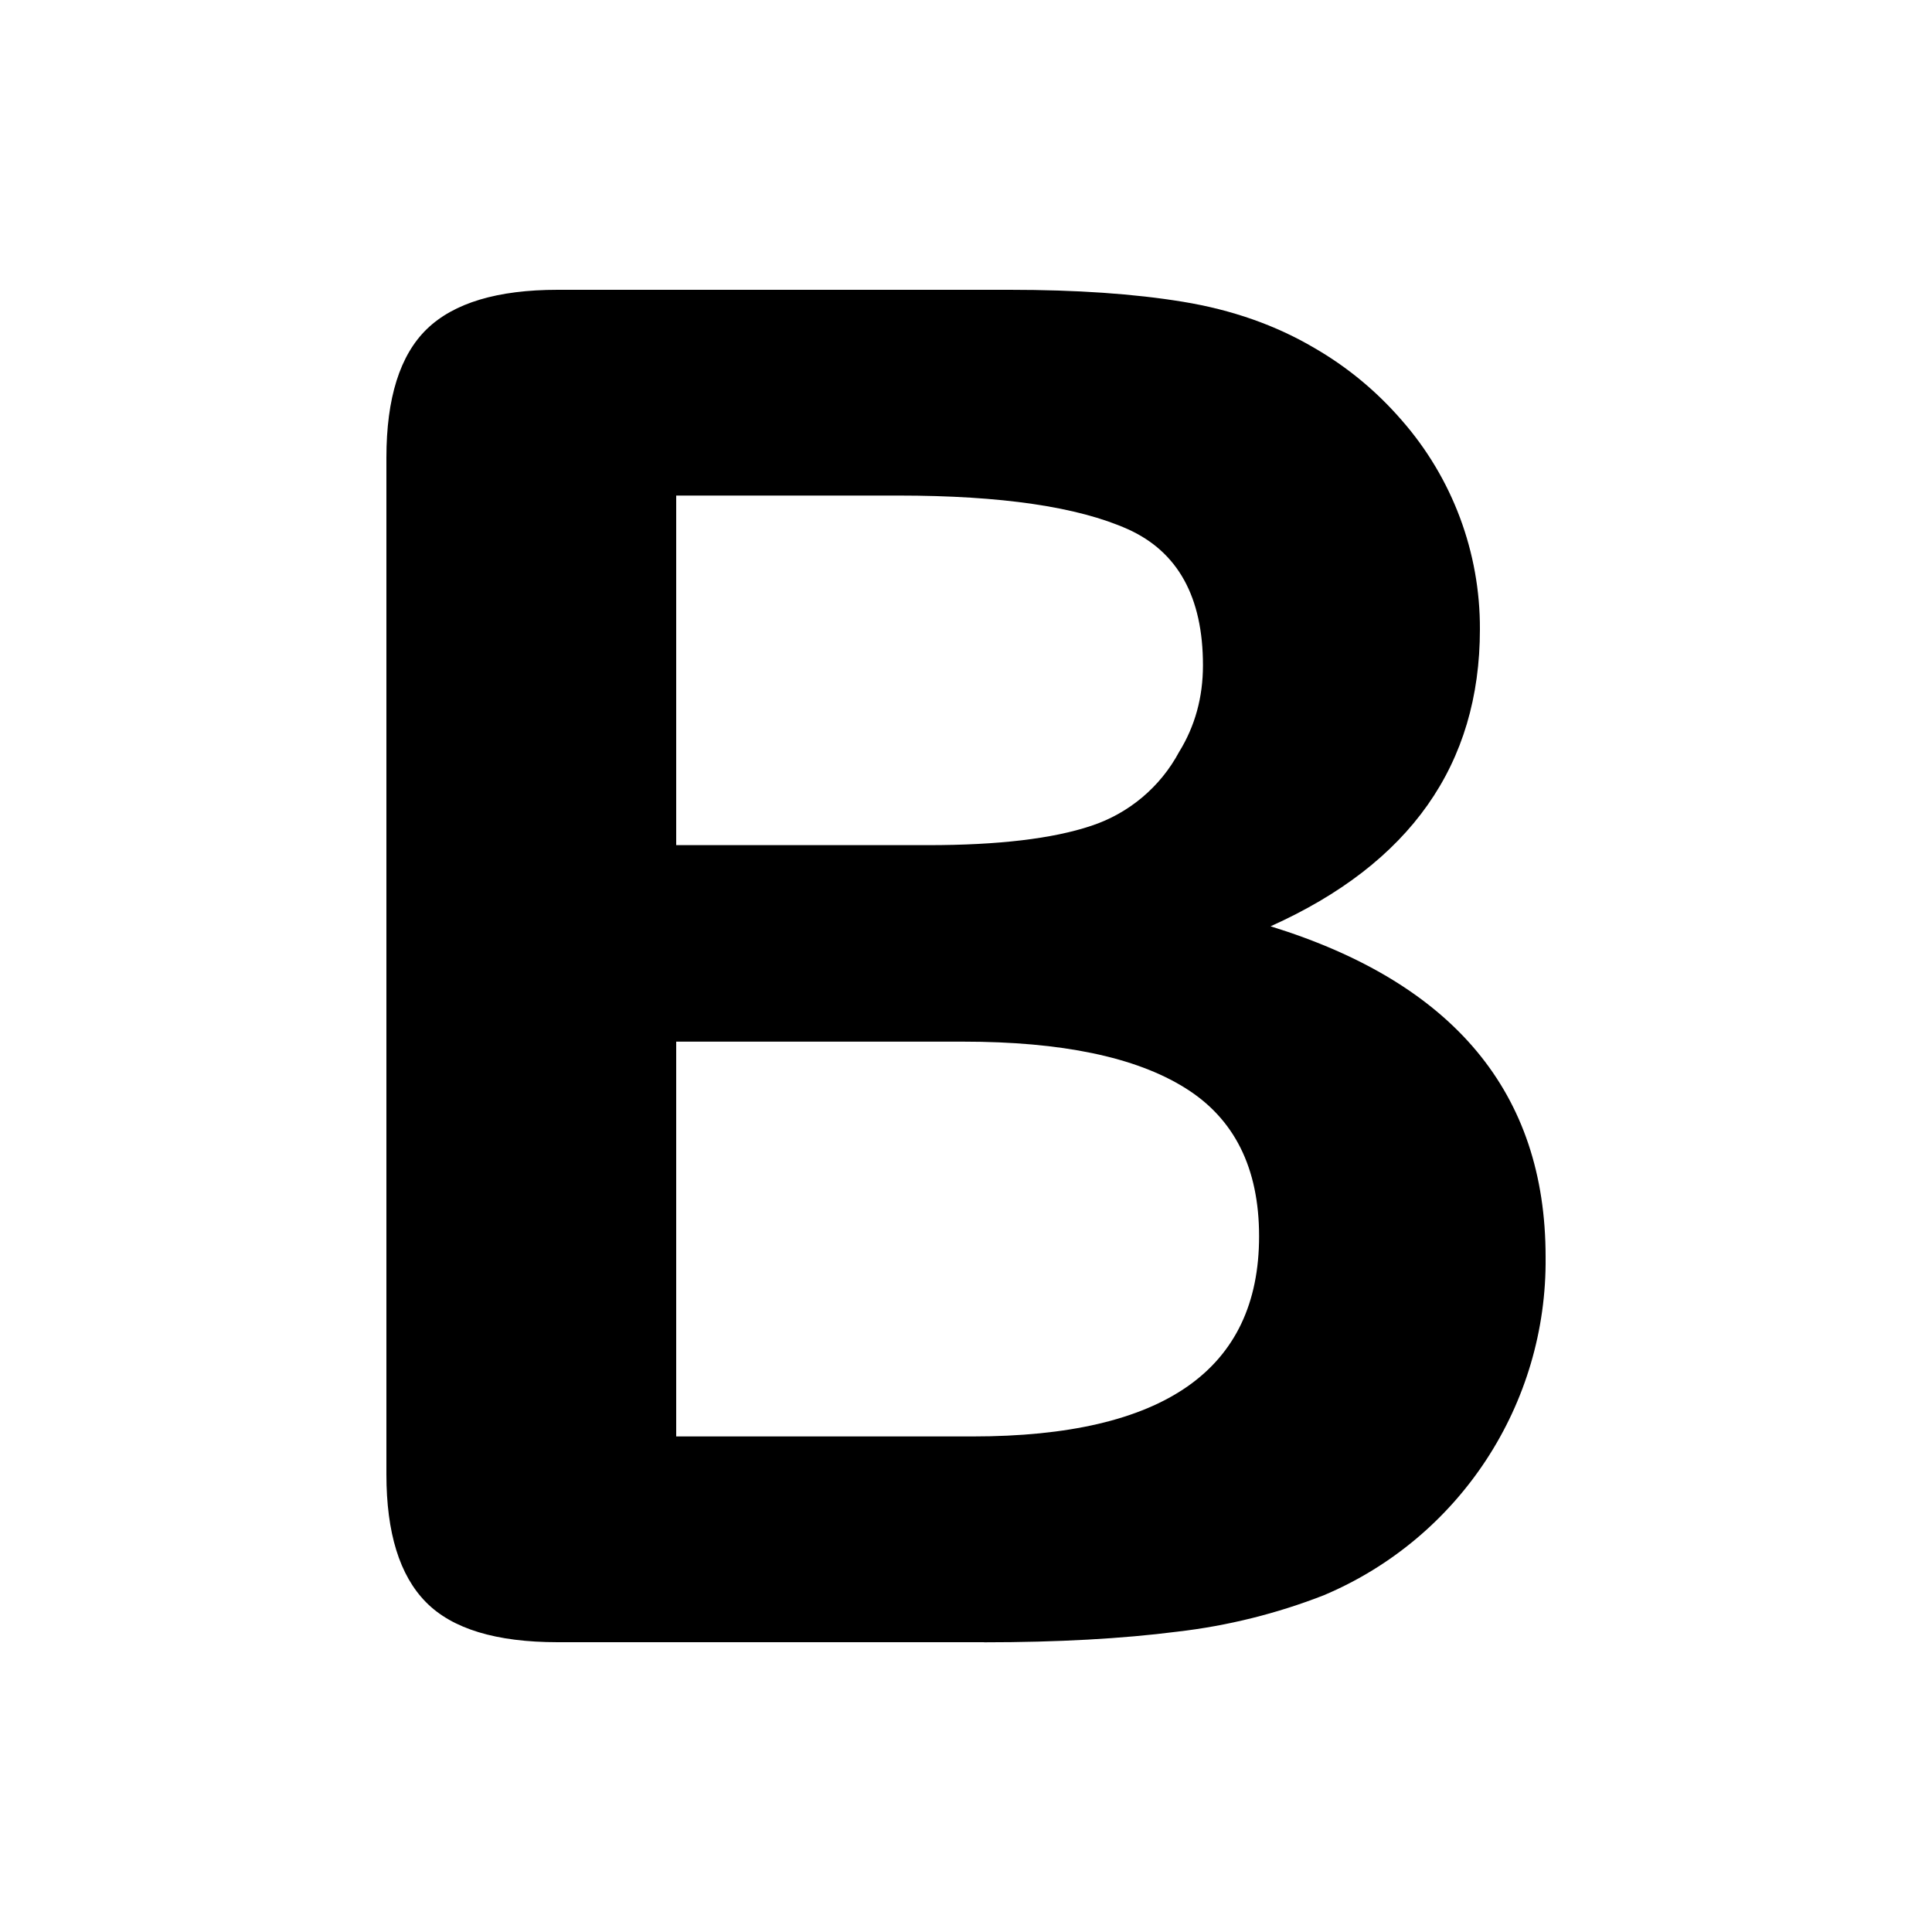
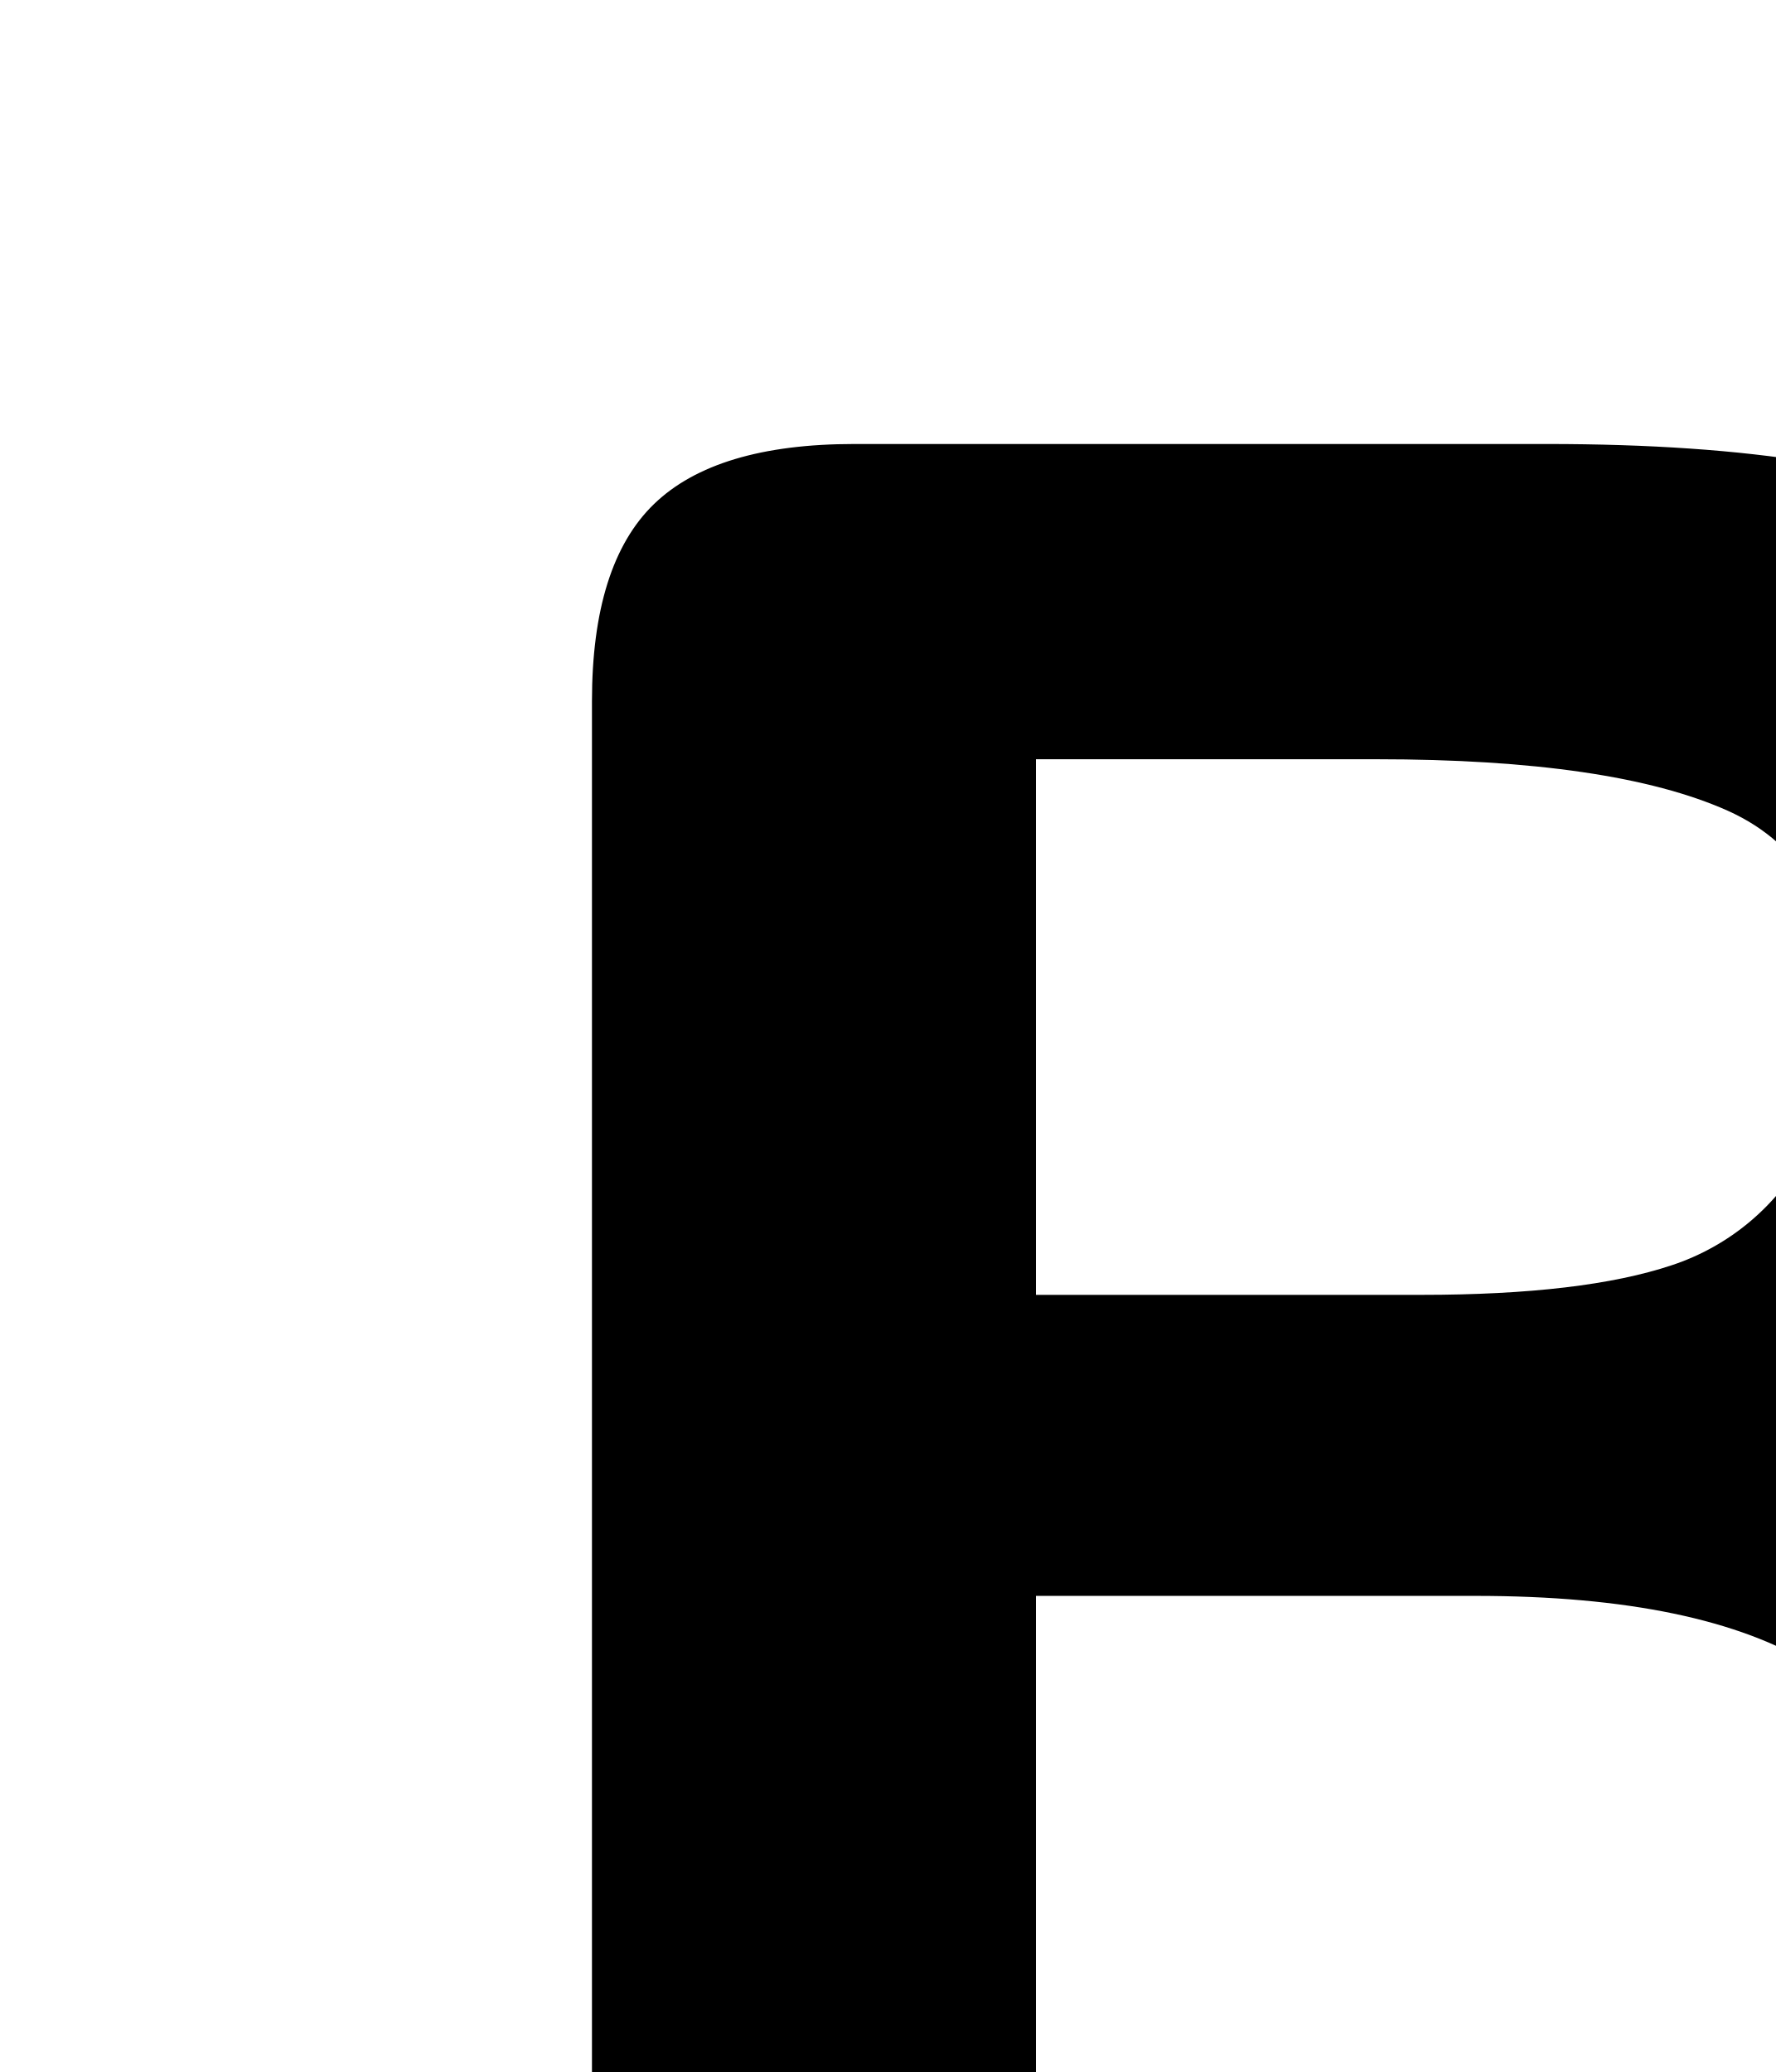
- <svg xmlns="http://www.w3.org/2000/svg" width="20" height="20">
+ <svg xmlns="http://www.w3.org/2000/svg">
  <path d="M10.187 17H5.773c-.637 0-1.092-.138-1.364-.415-.273-.277-.409-.718-.409-1.323V4.738c0-.617.14-1.062.419-1.332.279-.27.73-.406 1.354-.406h4.68c.69 0 1.288.041 1.793.124.506.083.96.242 1.36.478.341.197.644.447.906.75a3.262 3.262 0 0 1 .808 2.162c0 1.401-.722 2.426-2.167 3.075C15.05 10.175 16 11.315 16 13.01a3.756 3.756 0 0 1-2.296 3.504 6.1 6.1 0 0 1-1.517.377c-.571.073-1.238.11-2 .11zm-.217-6.217H7v4.087h3.069c1.977 0 2.965-.69 2.965-2.072 0-.707-.256-1.22-.768-1.537-.512-.319-1.277-.478-2.296-.478zM7 5.13v3.619h2.606c.729 0 1.292-.067 1.69-.2a1.6 1.6 0 0 0 .91-.765c.165-.267.247-.566.247-.897 0-.707-.26-1.176-.778-1.409-.519-.232-1.31-.348-2.375-.348H7z" fill-rule="evenodd" />
</svg>
